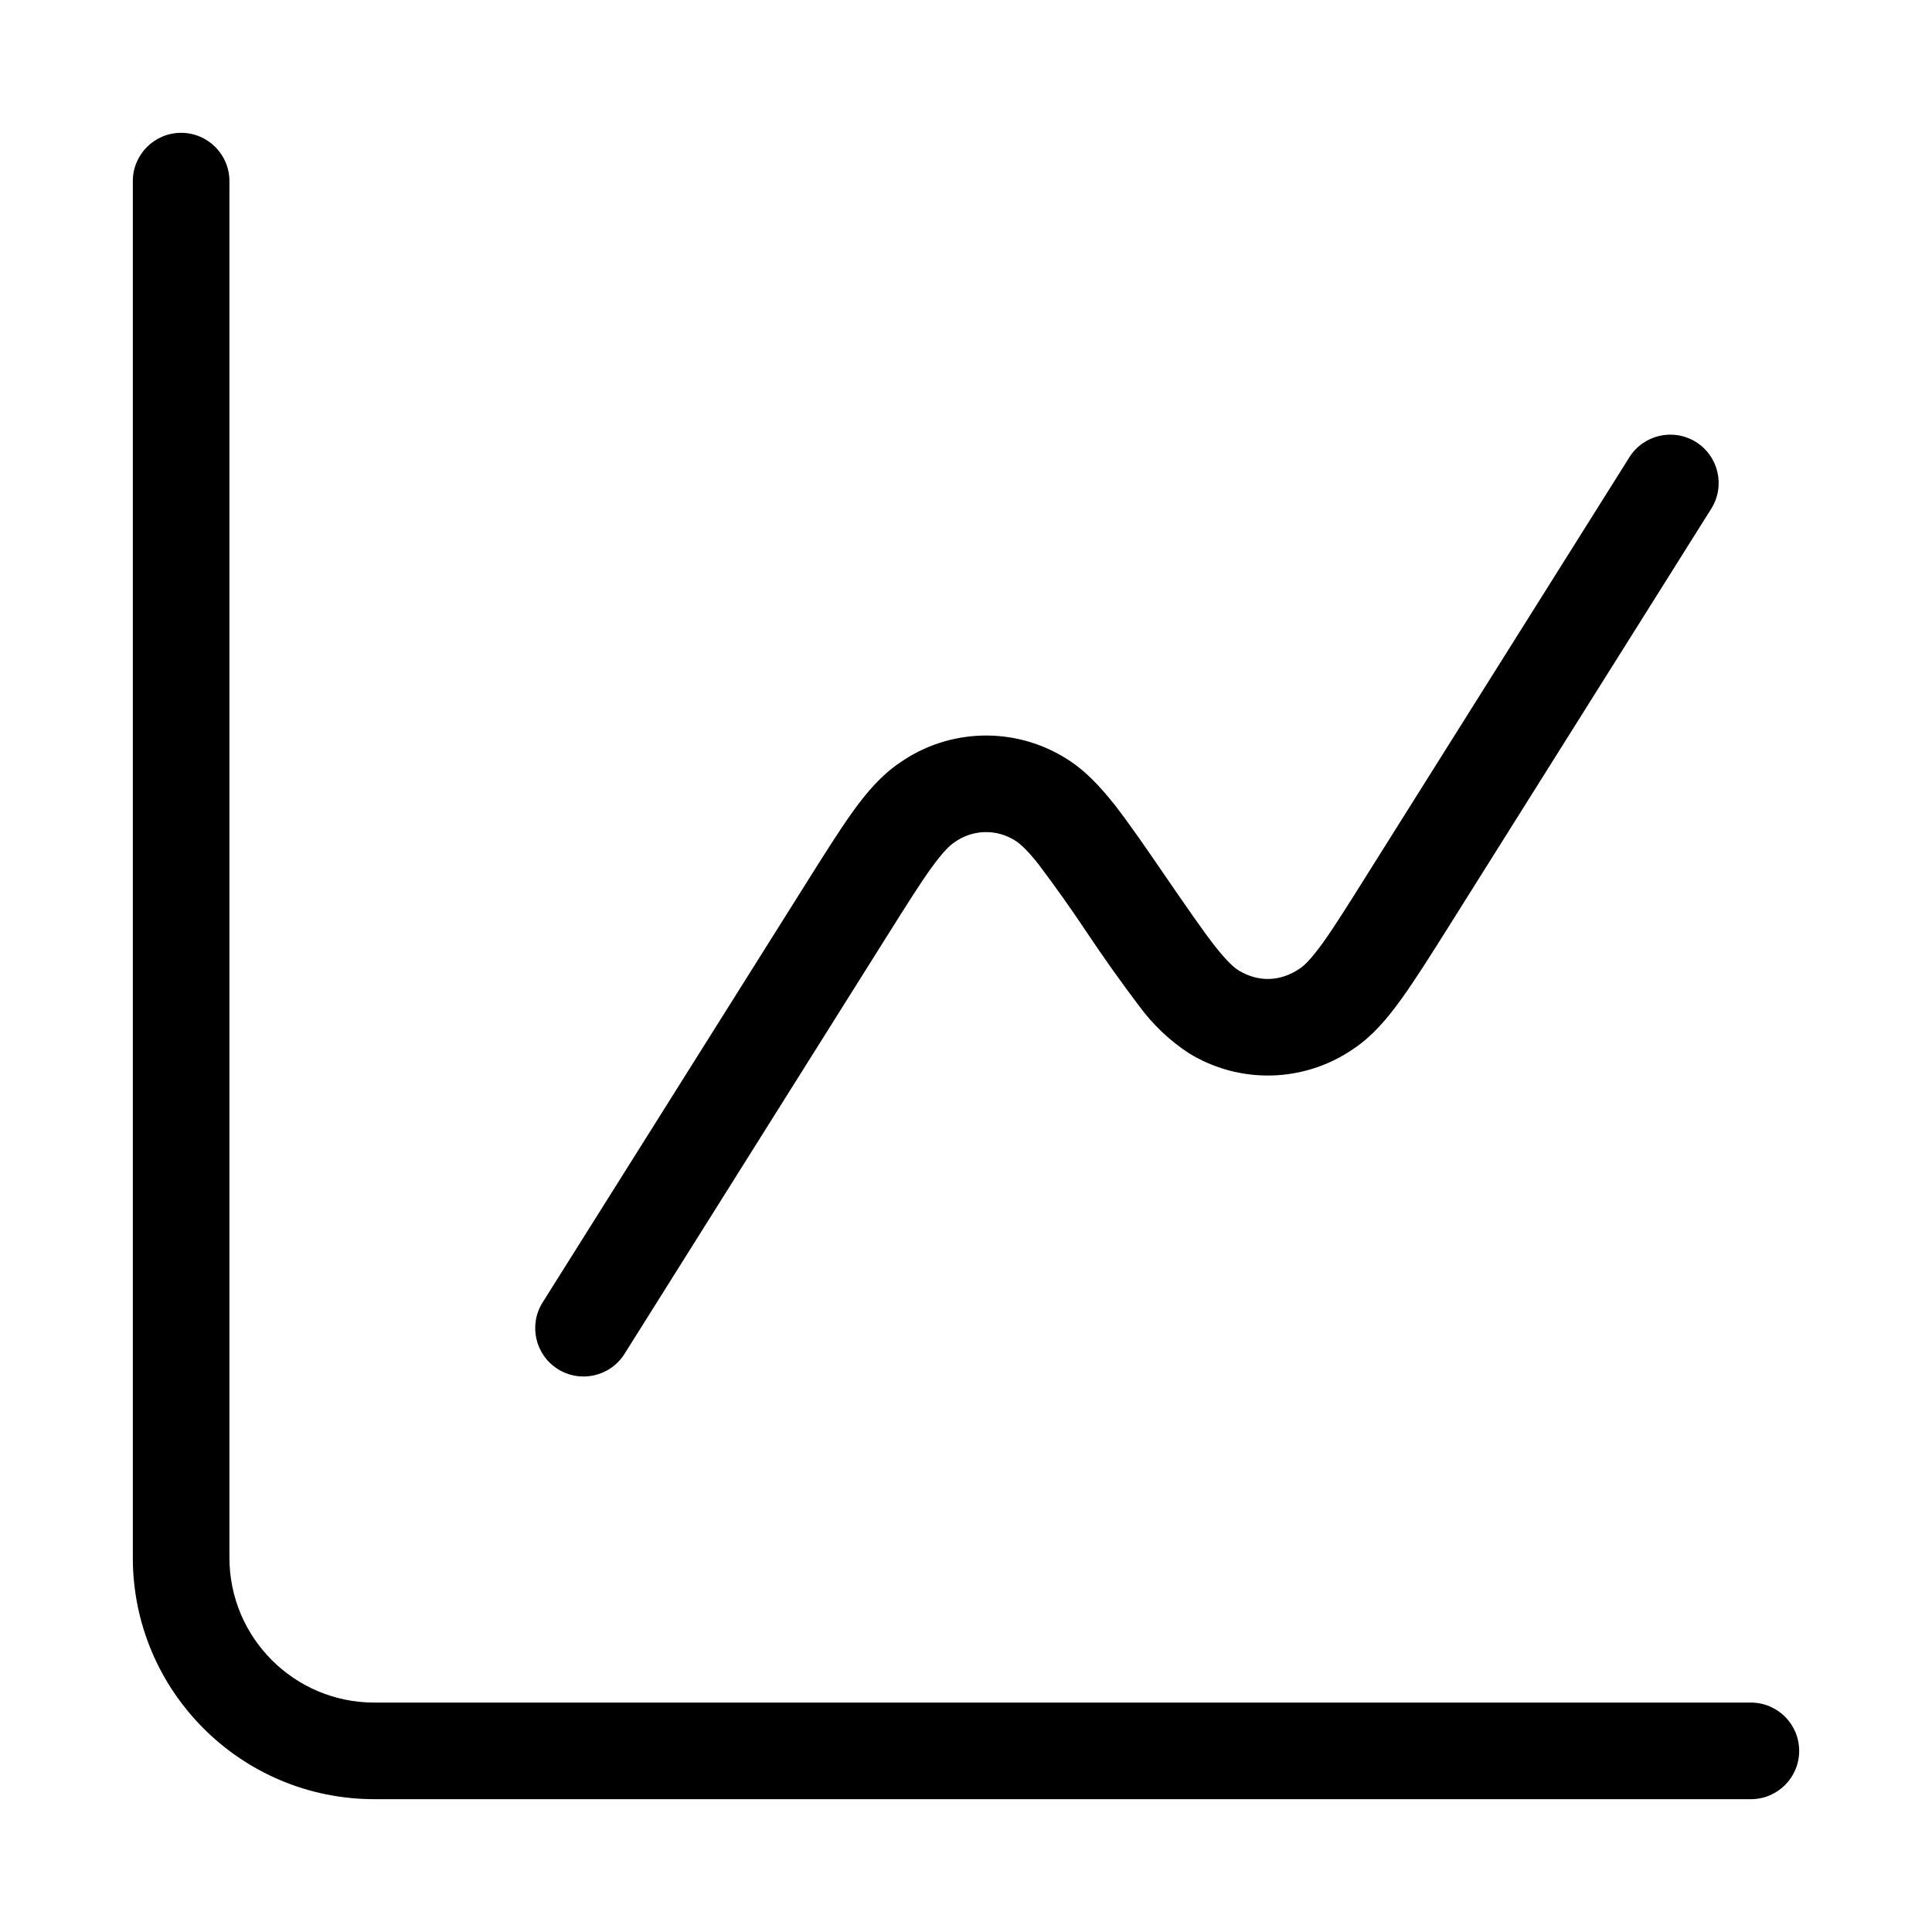
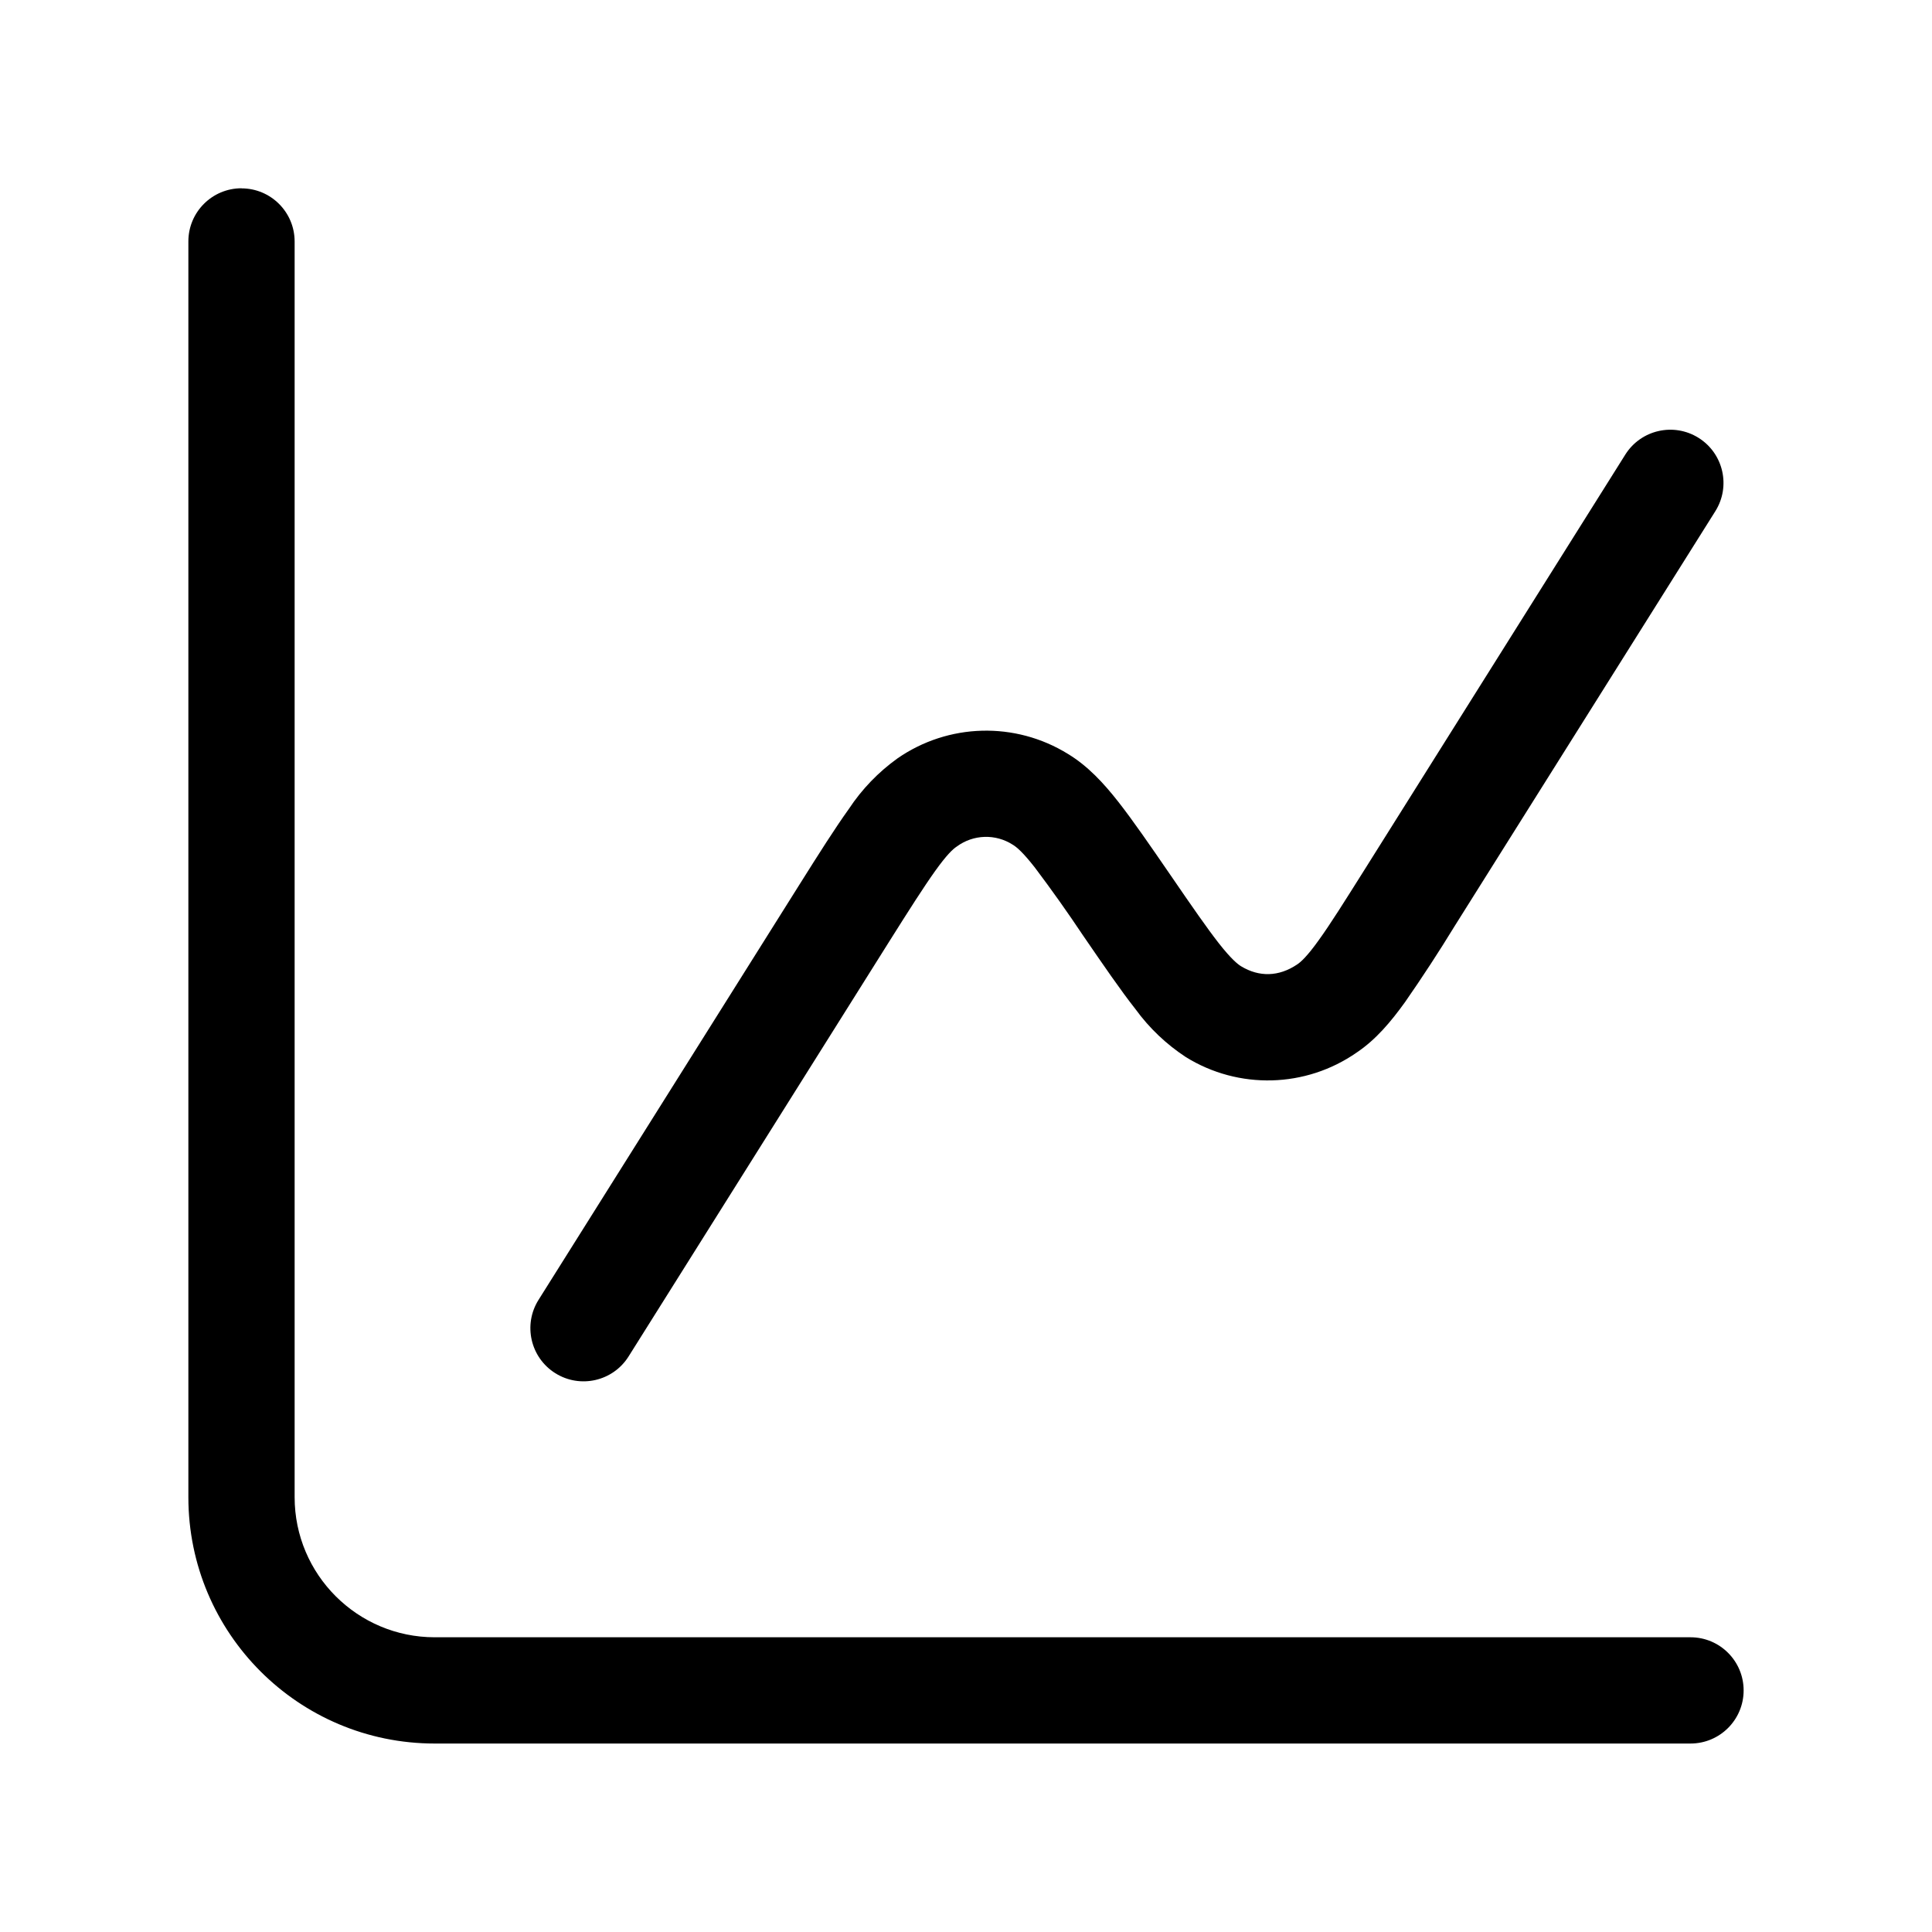
<svg xmlns="http://www.w3.org/2000/svg" width="20" height="20" fill="currentColor">
-   <path fill="currentColor" d="M1.375 16.125V1.875a.5.5 0 0 1 1 0v14.25a1.5 1.5 0 0 0 1.5 1.5h14.25a.5.5 0 0 1 0 1H3.875a2.5 2.5 0 0 1-2.5-2.5" />
-   <path fill="currentColor" d="M16.867 4.734a.5.5 0 0 1 .848.532L15.017 9.56c-.203.323-.368.585-.513.786-.144.2-.296.379-.488.508a1.56 1.56 0 0 1-1.713.046 2 2 0 0 1-.51-.485 16 16 0 0 1-.539-.758 15 15 0 0 0-.5-.706c-.128-.162-.2-.221-.243-.248a.56.56 0 0 0-.634.019c-.045.03-.115.095-.237.264s-.266.4-.477.735l-2.698 4.294a.5.5 0 0 1-.848-.532l2.7-4.295c.203-.323.367-.585.511-.786.144-.2.297-.379.489-.508a1.56 1.56 0 0 1 1.713-.046c.198.12.358.293.51.485.15.193.325.446.538.758.222.322.375.545.501.706.127.161.199.221.242.248.204.124.43.12.635-.019.046-.03.115-.096.237-.264.121-.169.266-.4.476-.735z" />
+   <path fill="currentColor" d="M2.5 1.95a.55.55 0 0 1 .55.549v13c0 .8.65 1.45 1.45 1.45h13a.55.55 0 1 1 0 1.1h-13a2.55 2.55 0 0 1-2.55-2.55v-13a.55.55 0 0 1 .55-.55" />
+   <path fill="currentColor" d="M16.825 4.706a.55.55 0 0 1 .932.586l-2.698 4.294a16 16 0 0 1-.515.789c-.145.201-.3.387-.5.521a1.61 1.61 0 0 1-1.768.047 2 2 0 0 1-.522-.497c-.153-.194-.328-.45-.541-.76a15 15 0 0 0-.5-.705c-.125-.16-.191-.214-.228-.236a.51.51 0 0 0-.58.018c-.039.025-.104.085-.224.253s-.265.396-.476.731l-2.698 4.295a.55.55 0 0 1-.932-.586l2.698-4.294c.203-.323.37-.587.515-.789a2 2 0 0 1 .501-.521 1.61 1.61 0 0 1 1.767-.047c.206.125.37.303.522.497s.328.45.541.76c.222.324.375.545.5.705.126.16.193.214.229.236.187.113.39.109.58-.019.038-.025.104-.084.224-.252.12-.166.264-.396.475-.731z" />
</svg>
